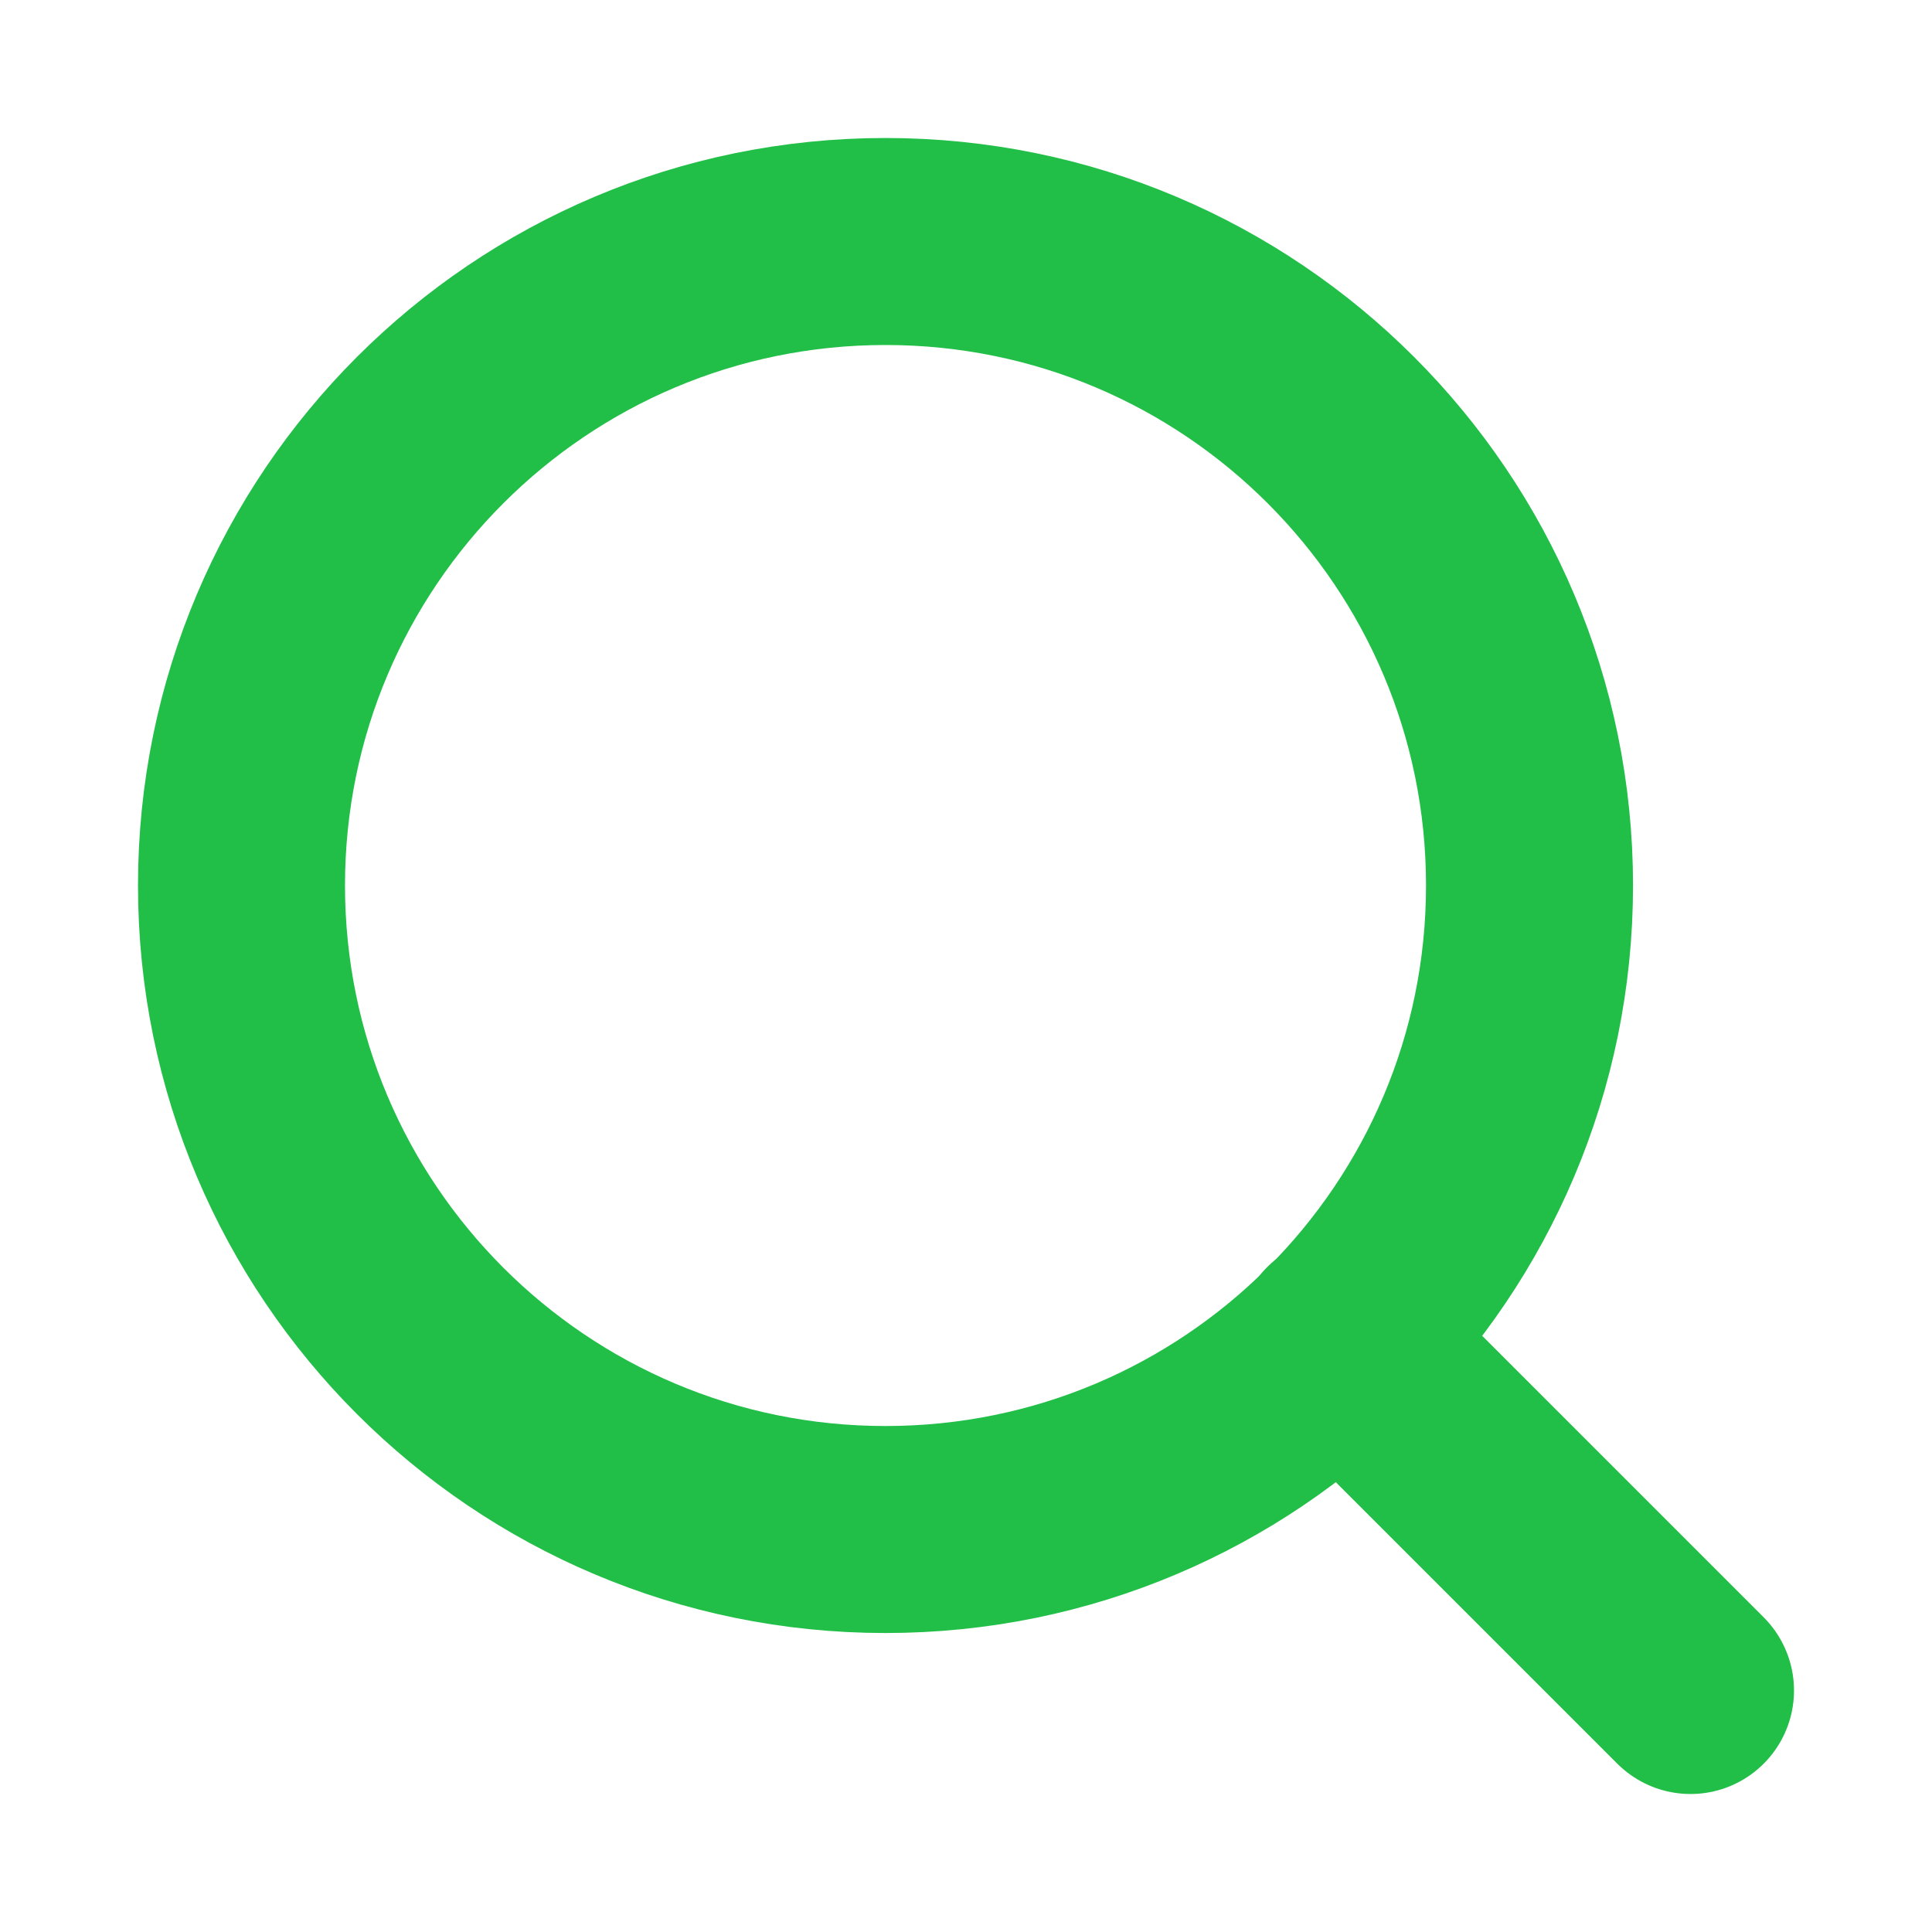
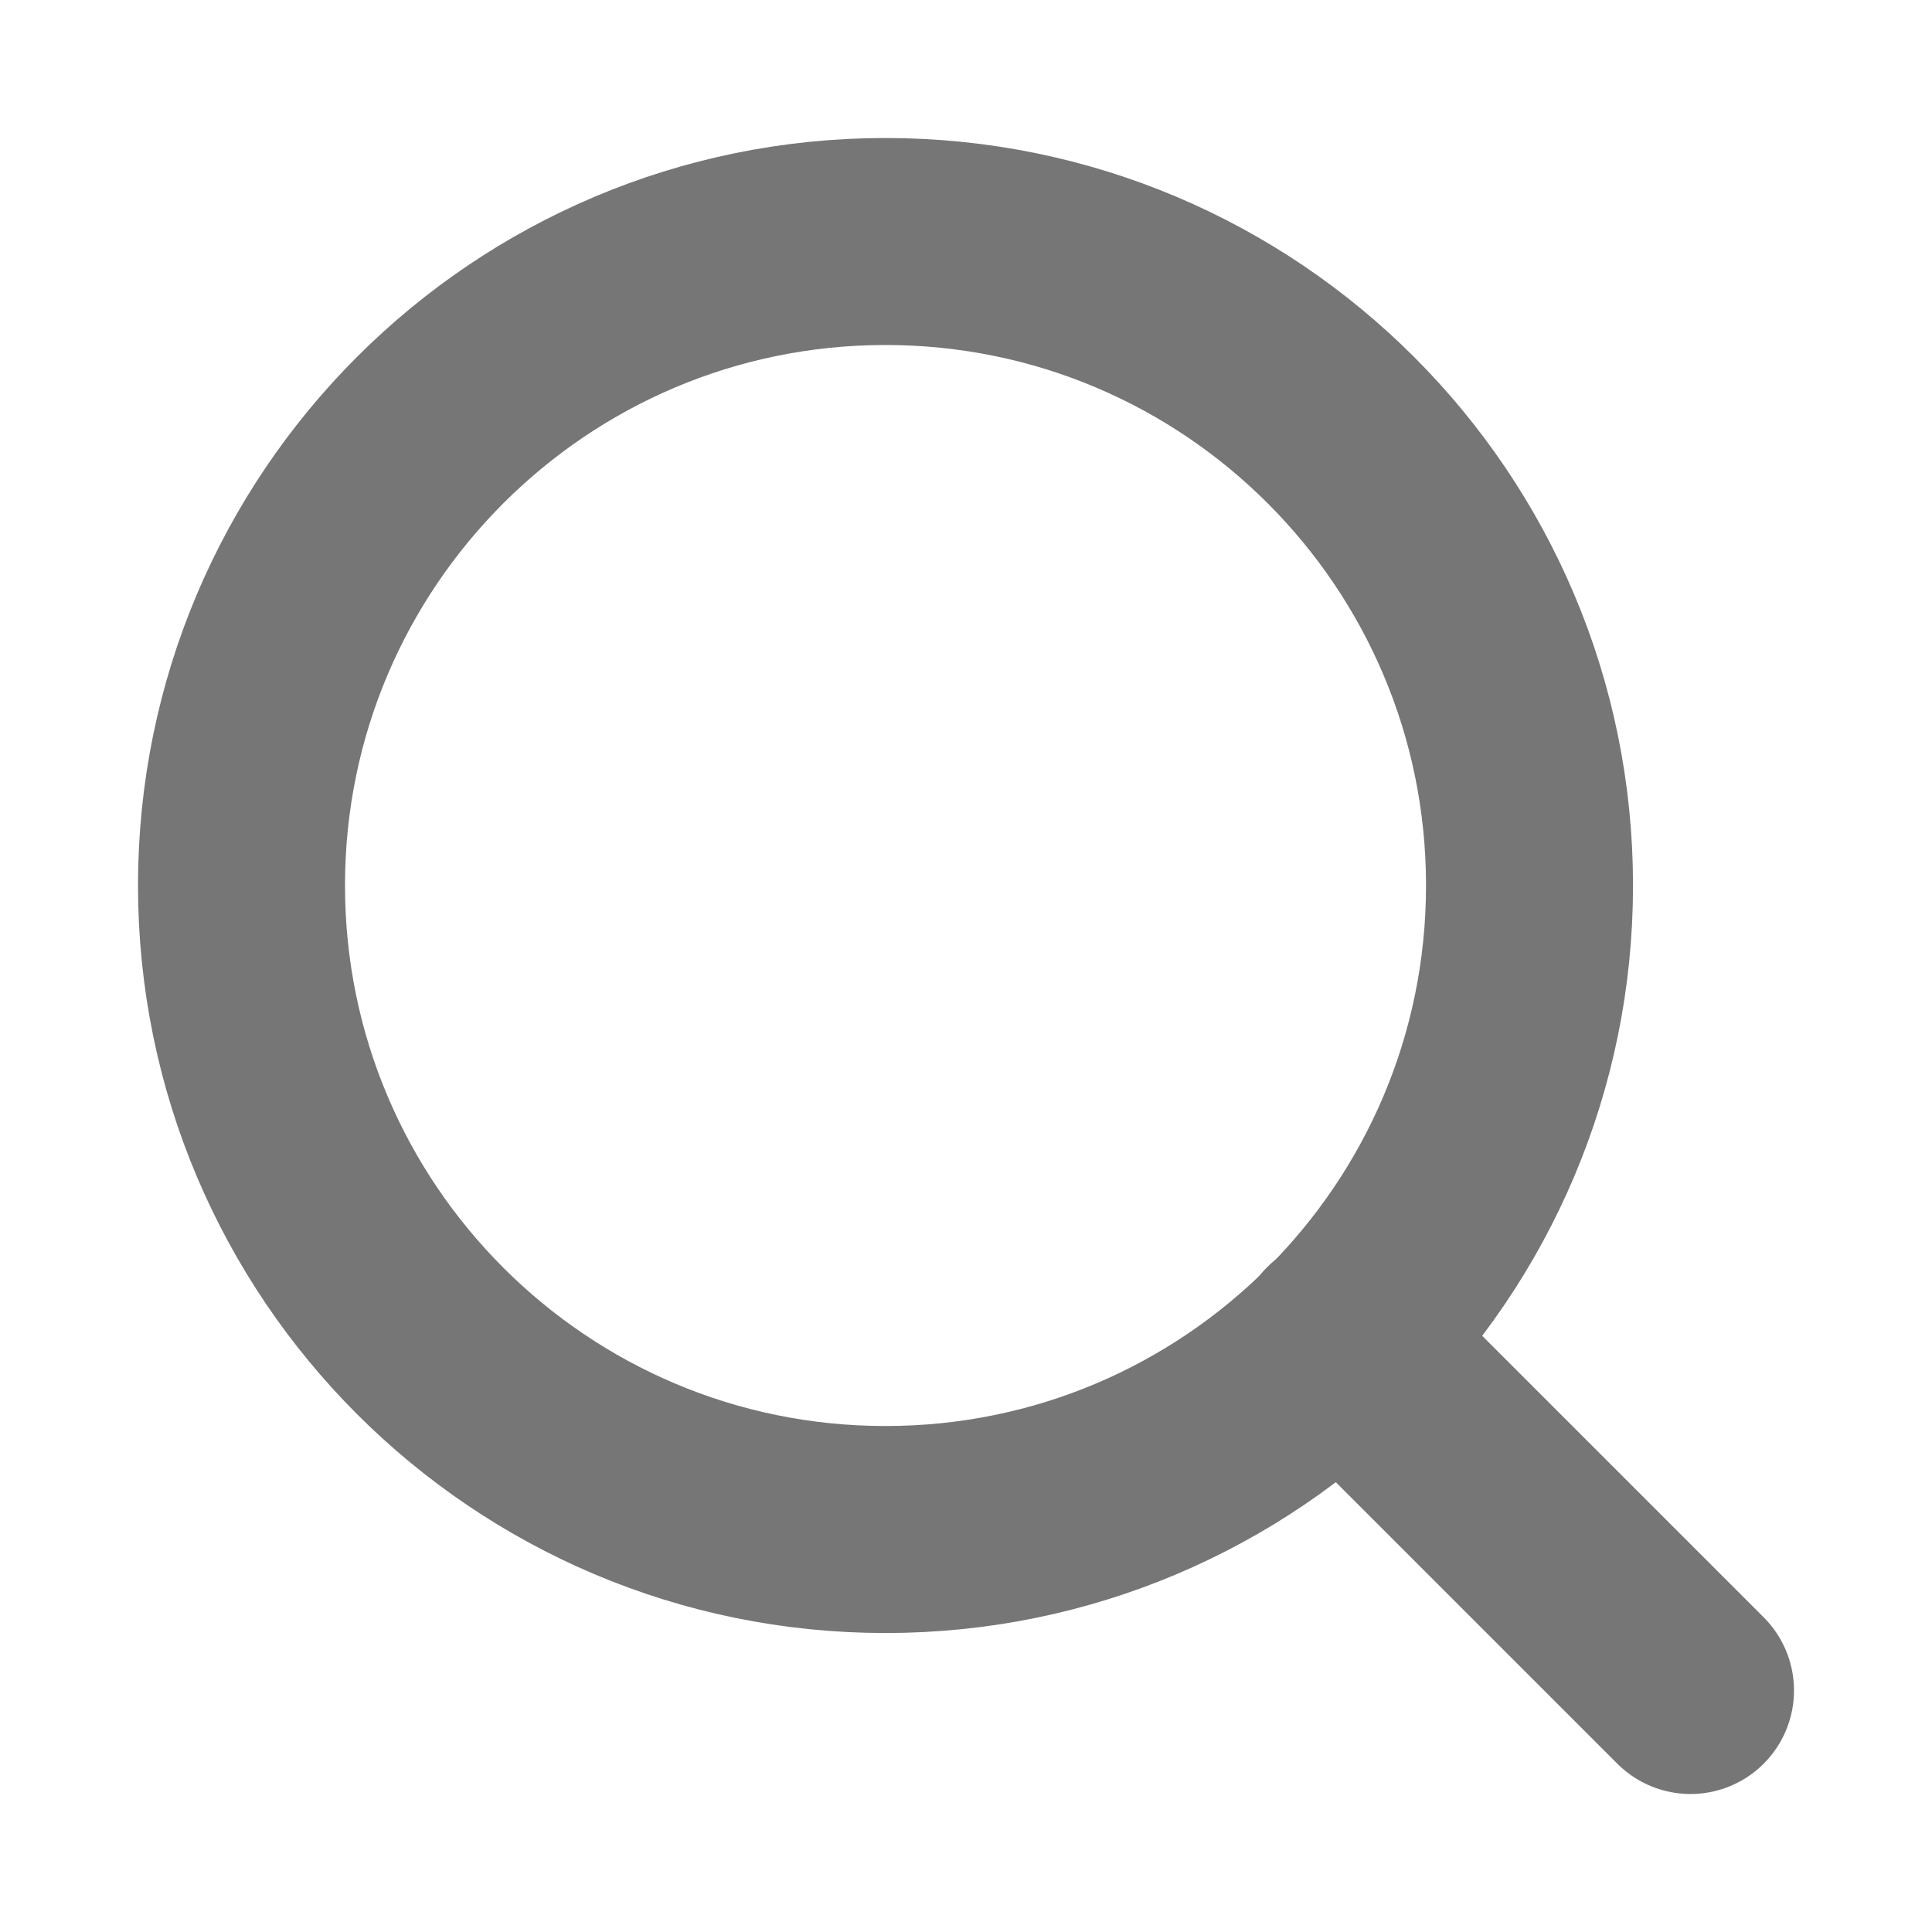
<svg xmlns="http://www.w3.org/2000/svg" width="28" height="28" viewBox="0 0 28 28" fill="none">
-   <path d="M12.833 22.167C17.988 22.167 22.167 17.988 22.167 12.833C22.167 7.679 17.988 3.5 12.833 3.5C7.679 3.5 3.5 7.679 3.5 12.833C3.5 17.988 7.679 22.167 12.833 22.167Z" stroke="#21BF48" stroke-width="3" stroke-linecap="round" stroke-linejoin="round" />
-   <path d="M24.5 24.5L19.425 19.425" stroke="#21BF48" stroke-width="3" stroke-linecap="round" stroke-linejoin="round" />
+   <path d="M12.833 22.167C17.988 22.167 22.167 17.988 22.167 12.833C22.167 7.679 17.988 3.5 12.833 3.5C7.679 3.5 3.5 7.679 3.5 12.833C3.5 17.988 7.679 22.167 12.833 22.167Z" stroke="#767676" stroke-width="3" stroke-linecap="round" stroke-linejoin="round" />
+   <path d="M24.5 24.5L19.425 19.425" stroke="#767676" stroke-width="3" stroke-linecap="round" stroke-linejoin="round" />
</svg>
